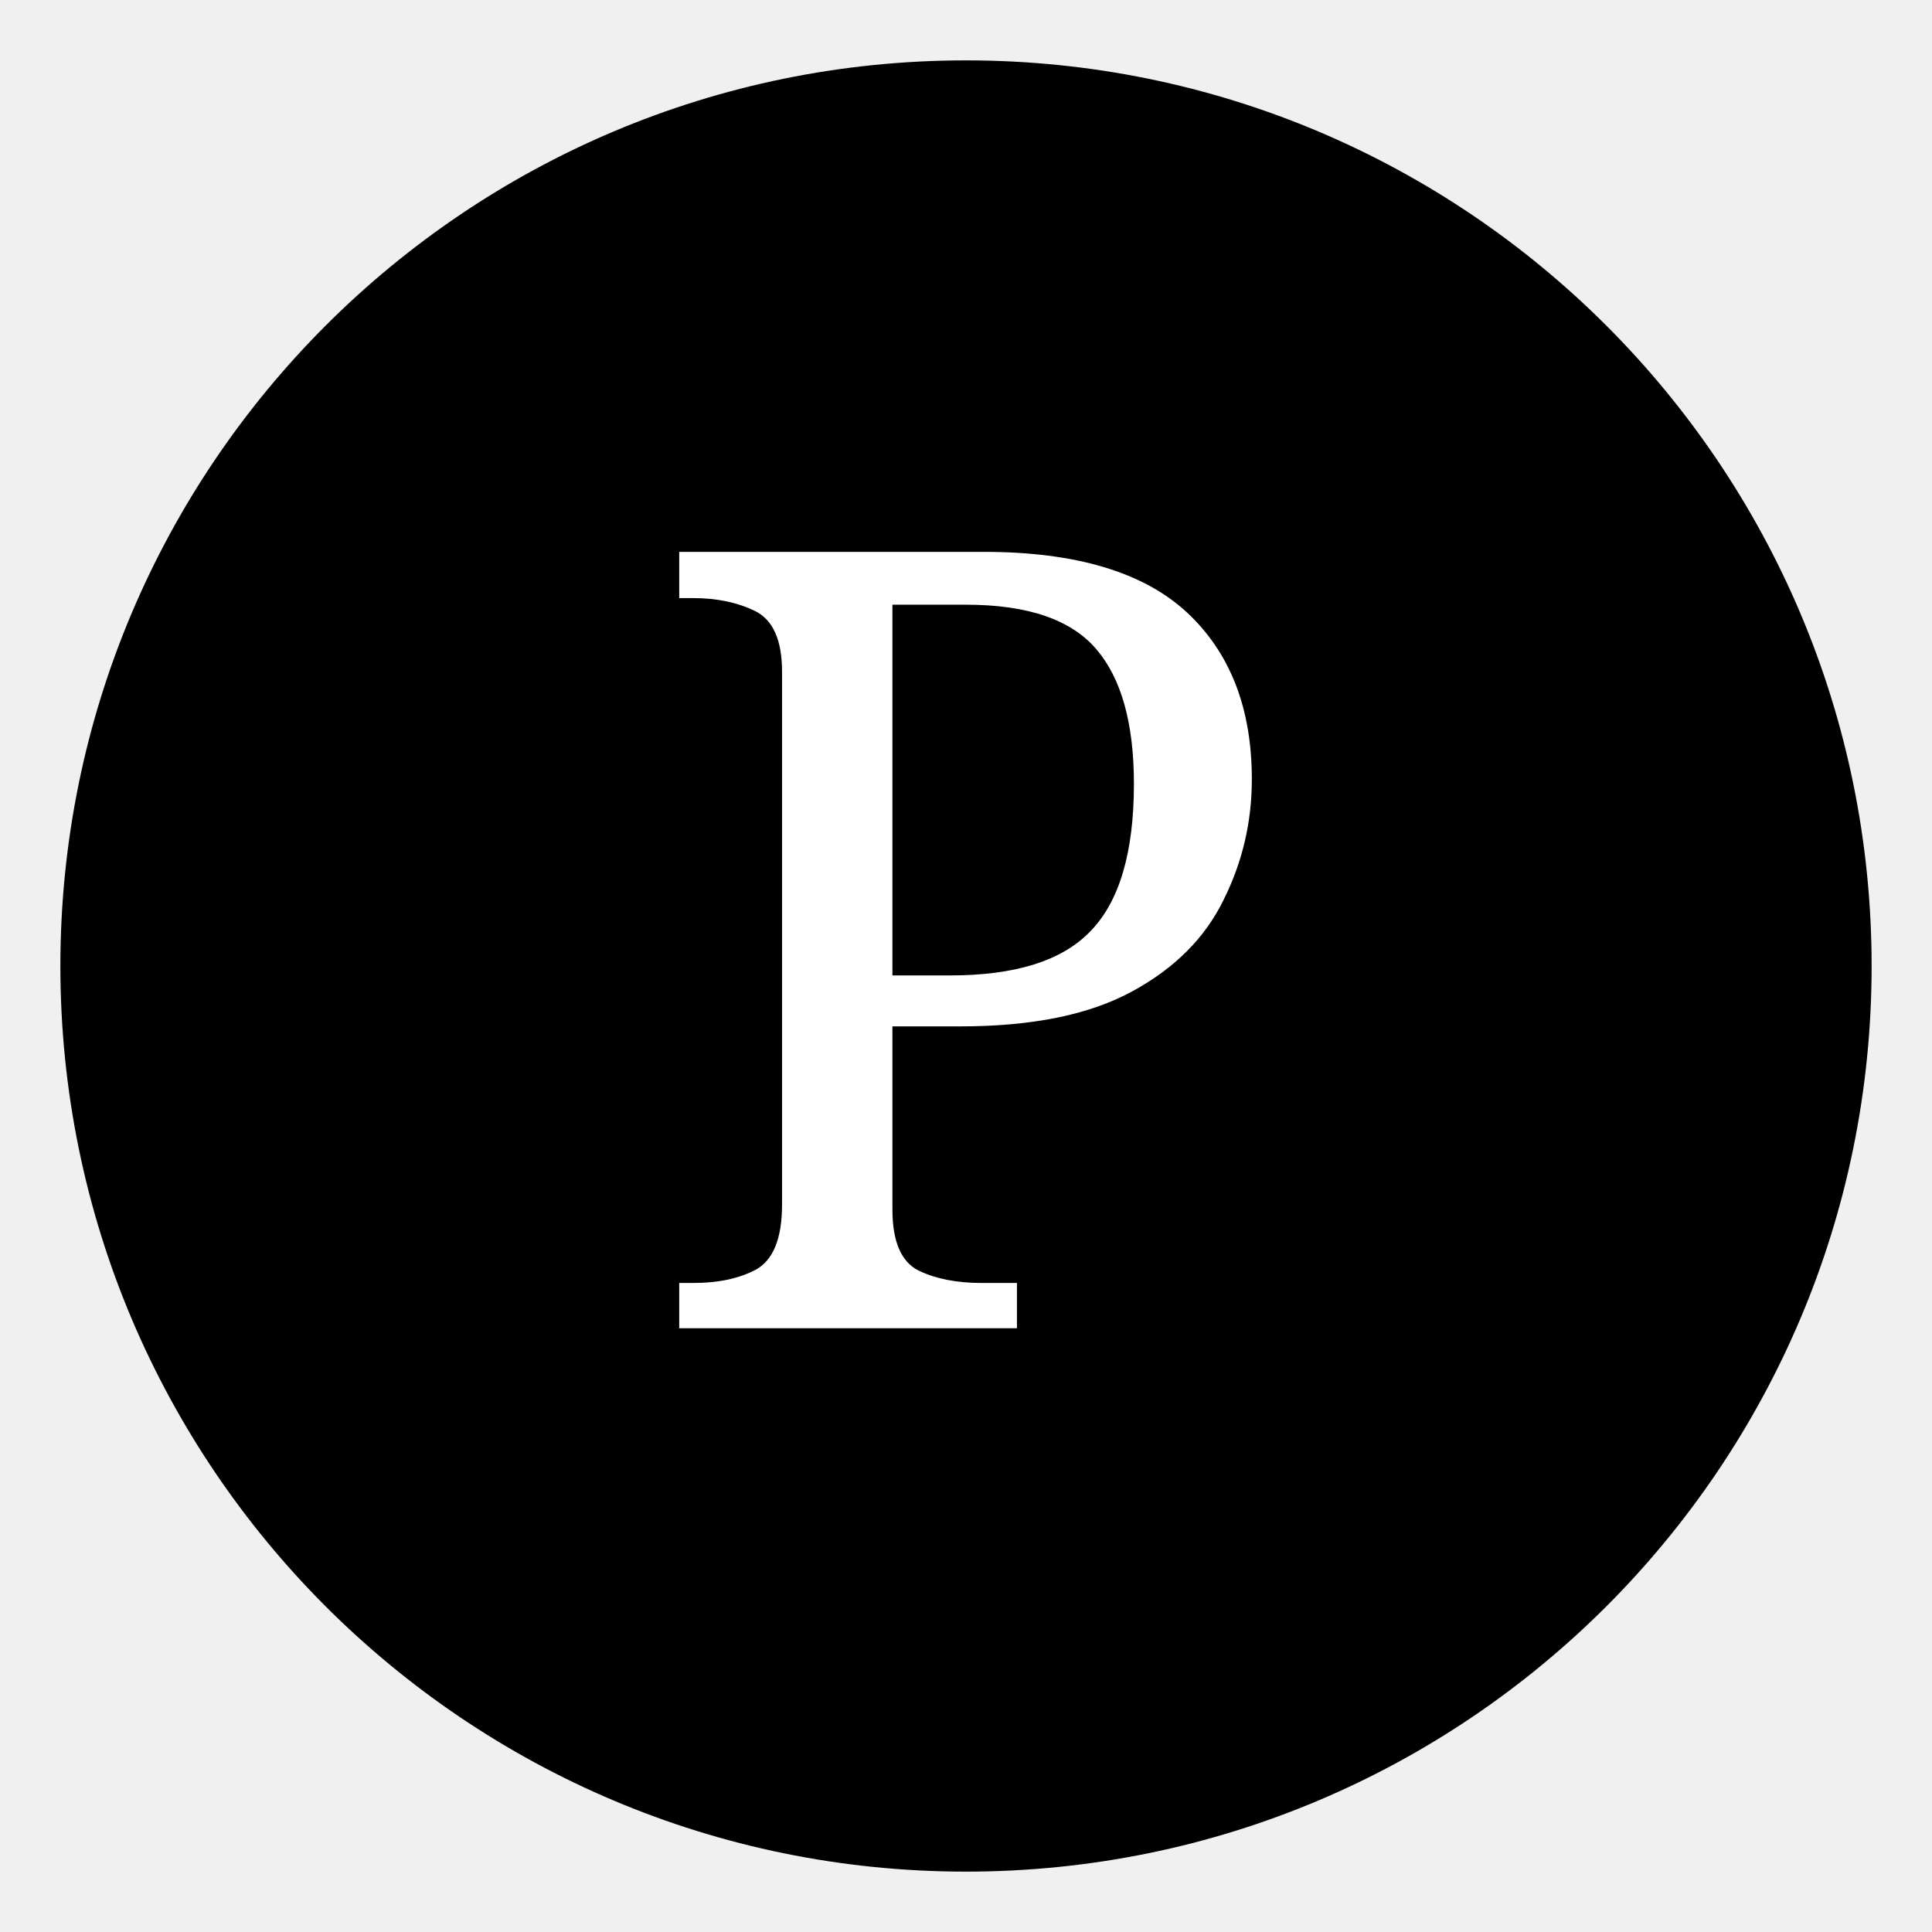
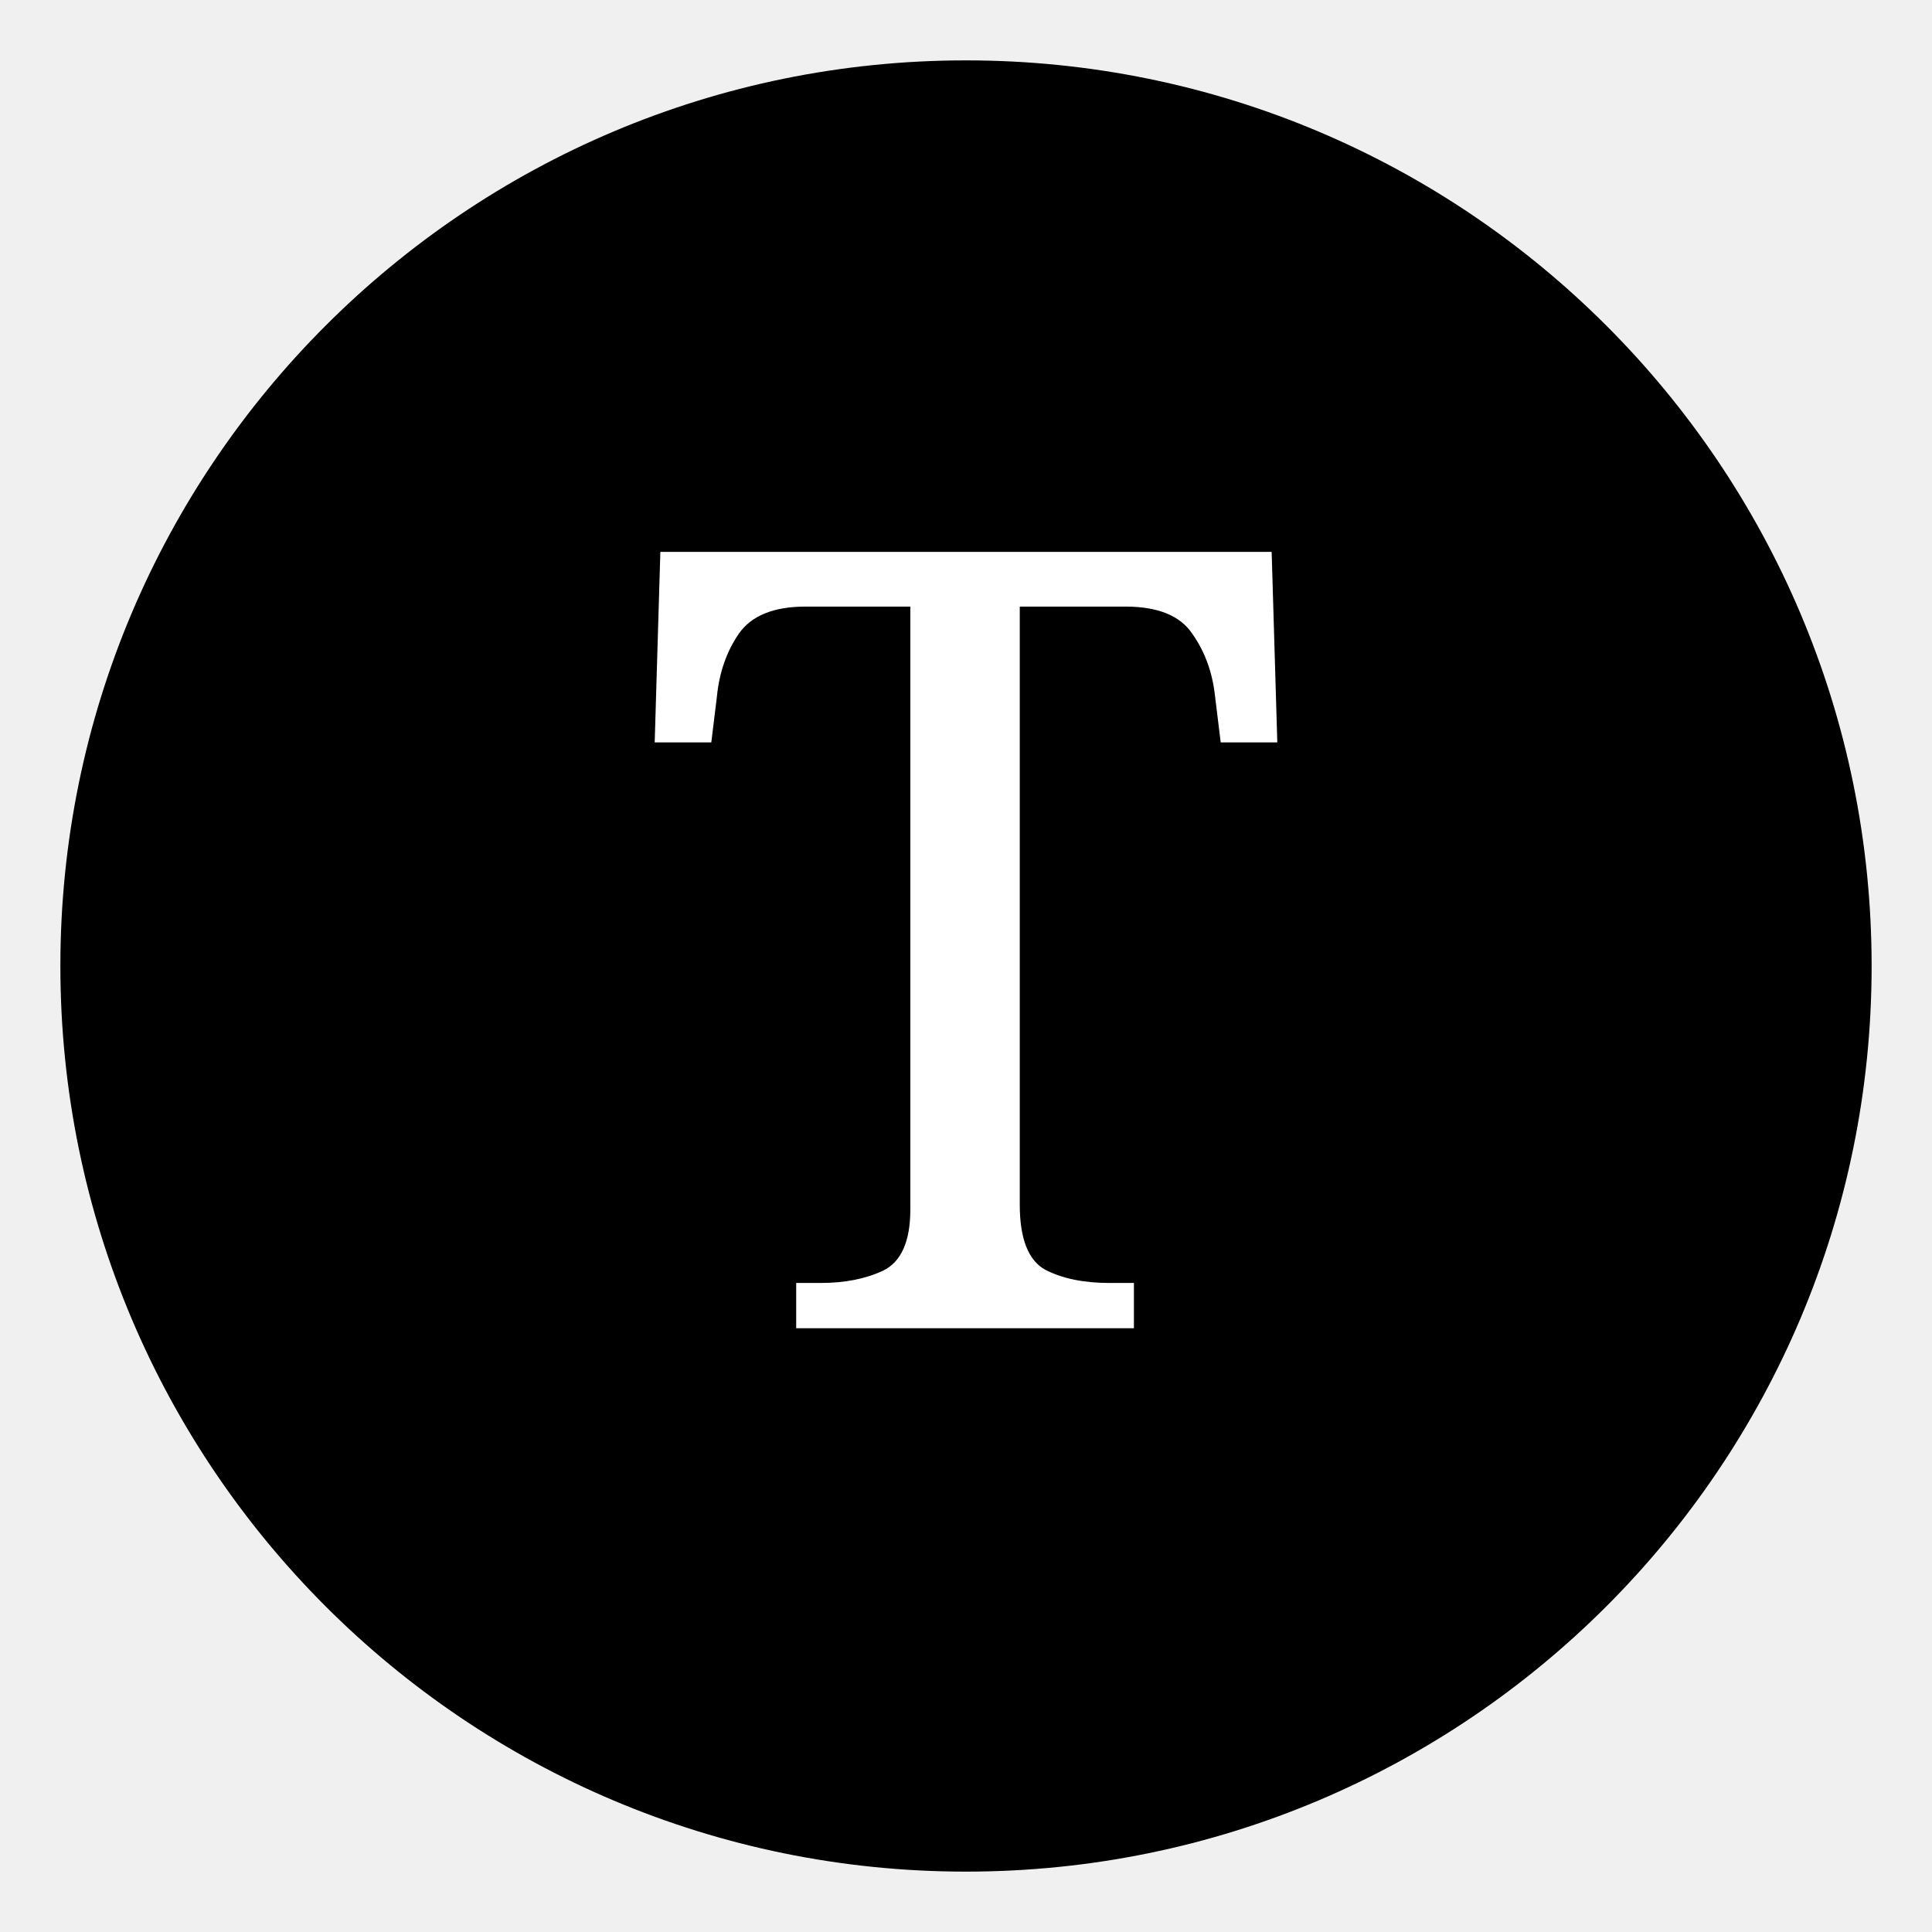
<svg xmlns="http://www.w3.org/2000/svg" viewBox="0 0 32 32">
  <circle cx="16" cy="16" r="15" fill="#000" />
-   <text x="16" y="22" font-family="Georgia, serif" font-size="18" text-anchor="middle" fill="#fff">P</text>
+   <text x="16" y="22" font-family="Georgia, serif" font-size="18" text-anchor="middle" fill="#fff">T</text>
</svg>
